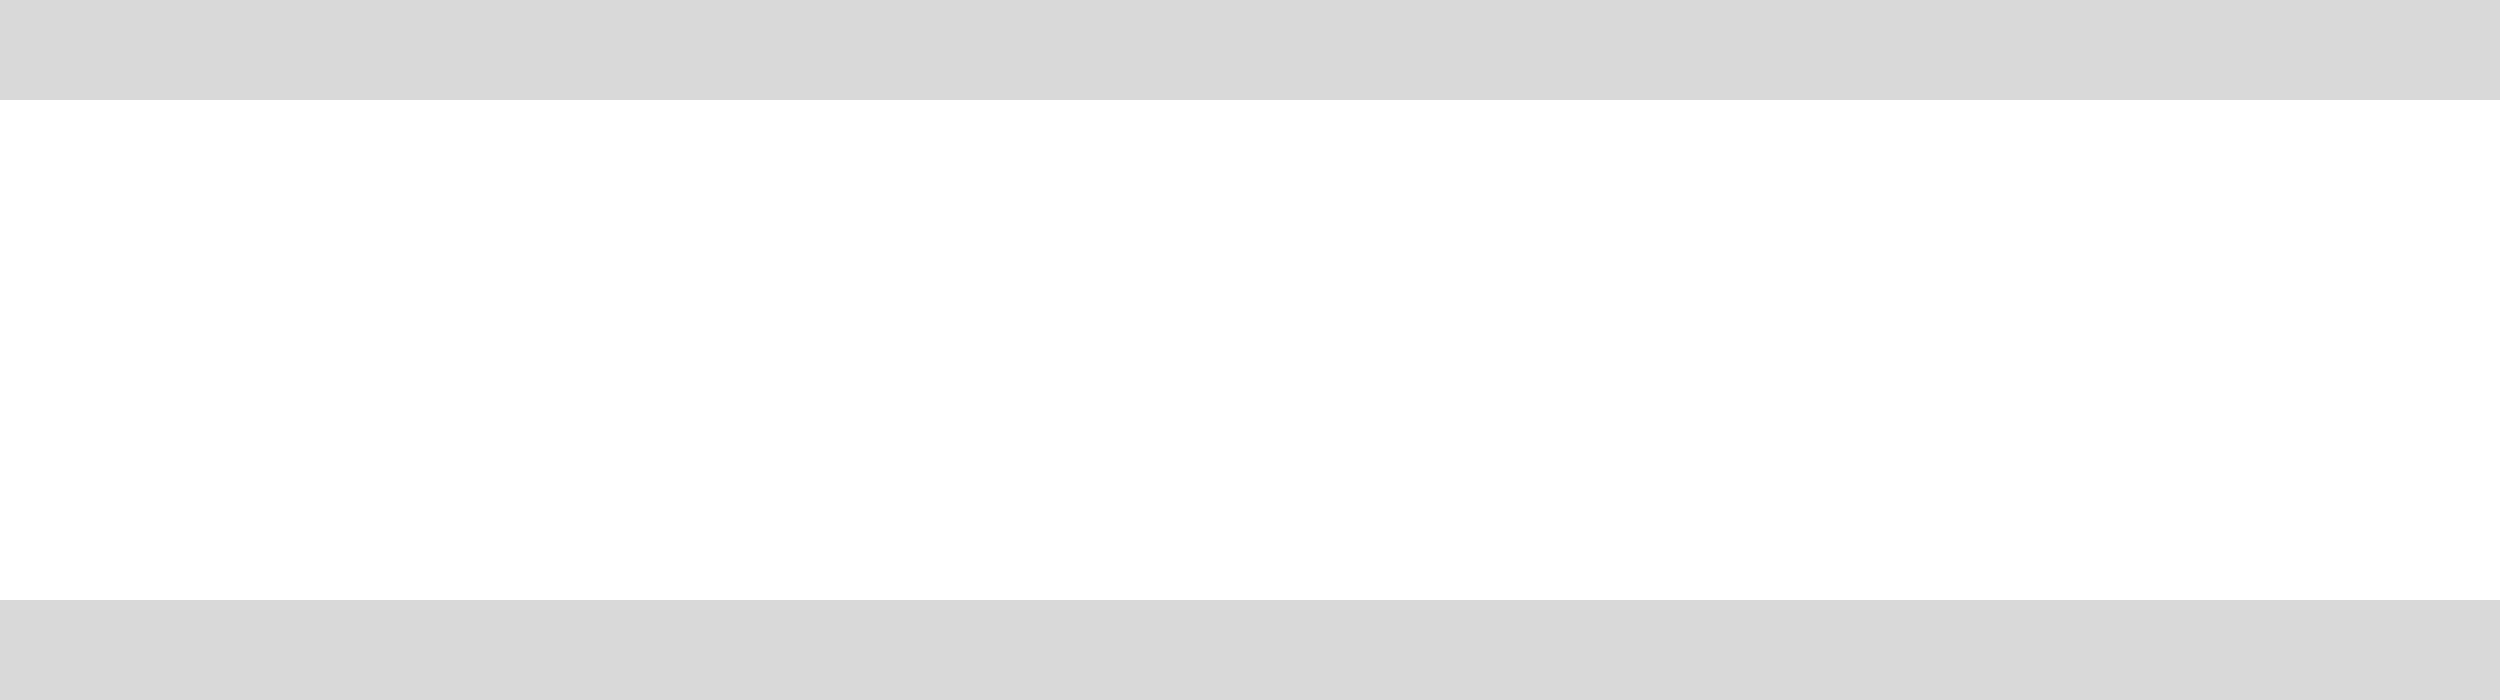
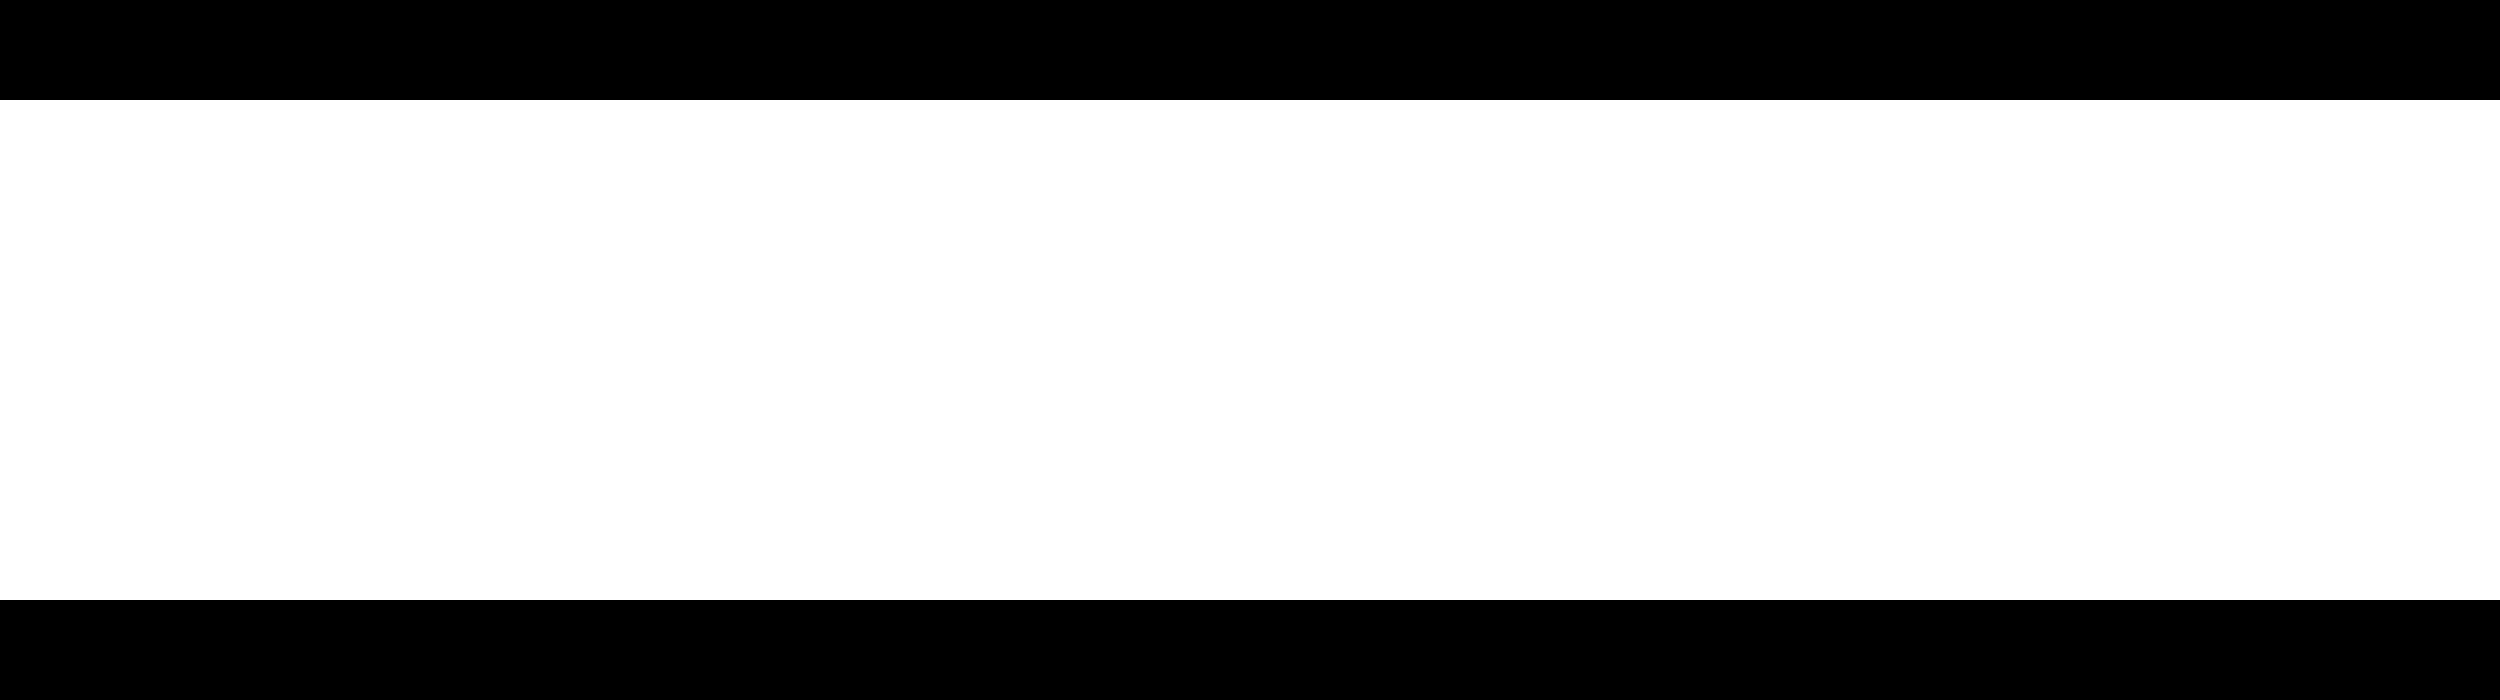
<svg xmlns="http://www.w3.org/2000/svg" width="50" height="14" viewBox="0 0 50 14" fill="none">
-   <rect y="12" width="50" height="2" fill="#D9D9D9" />
-   <rect width="50" height="2" fill="#D9D9D9" />
+   <rect y="12" width="50" height="2" fill="#000" />
+   <rect width="50" height="2" fill="#000" />
</svg>
